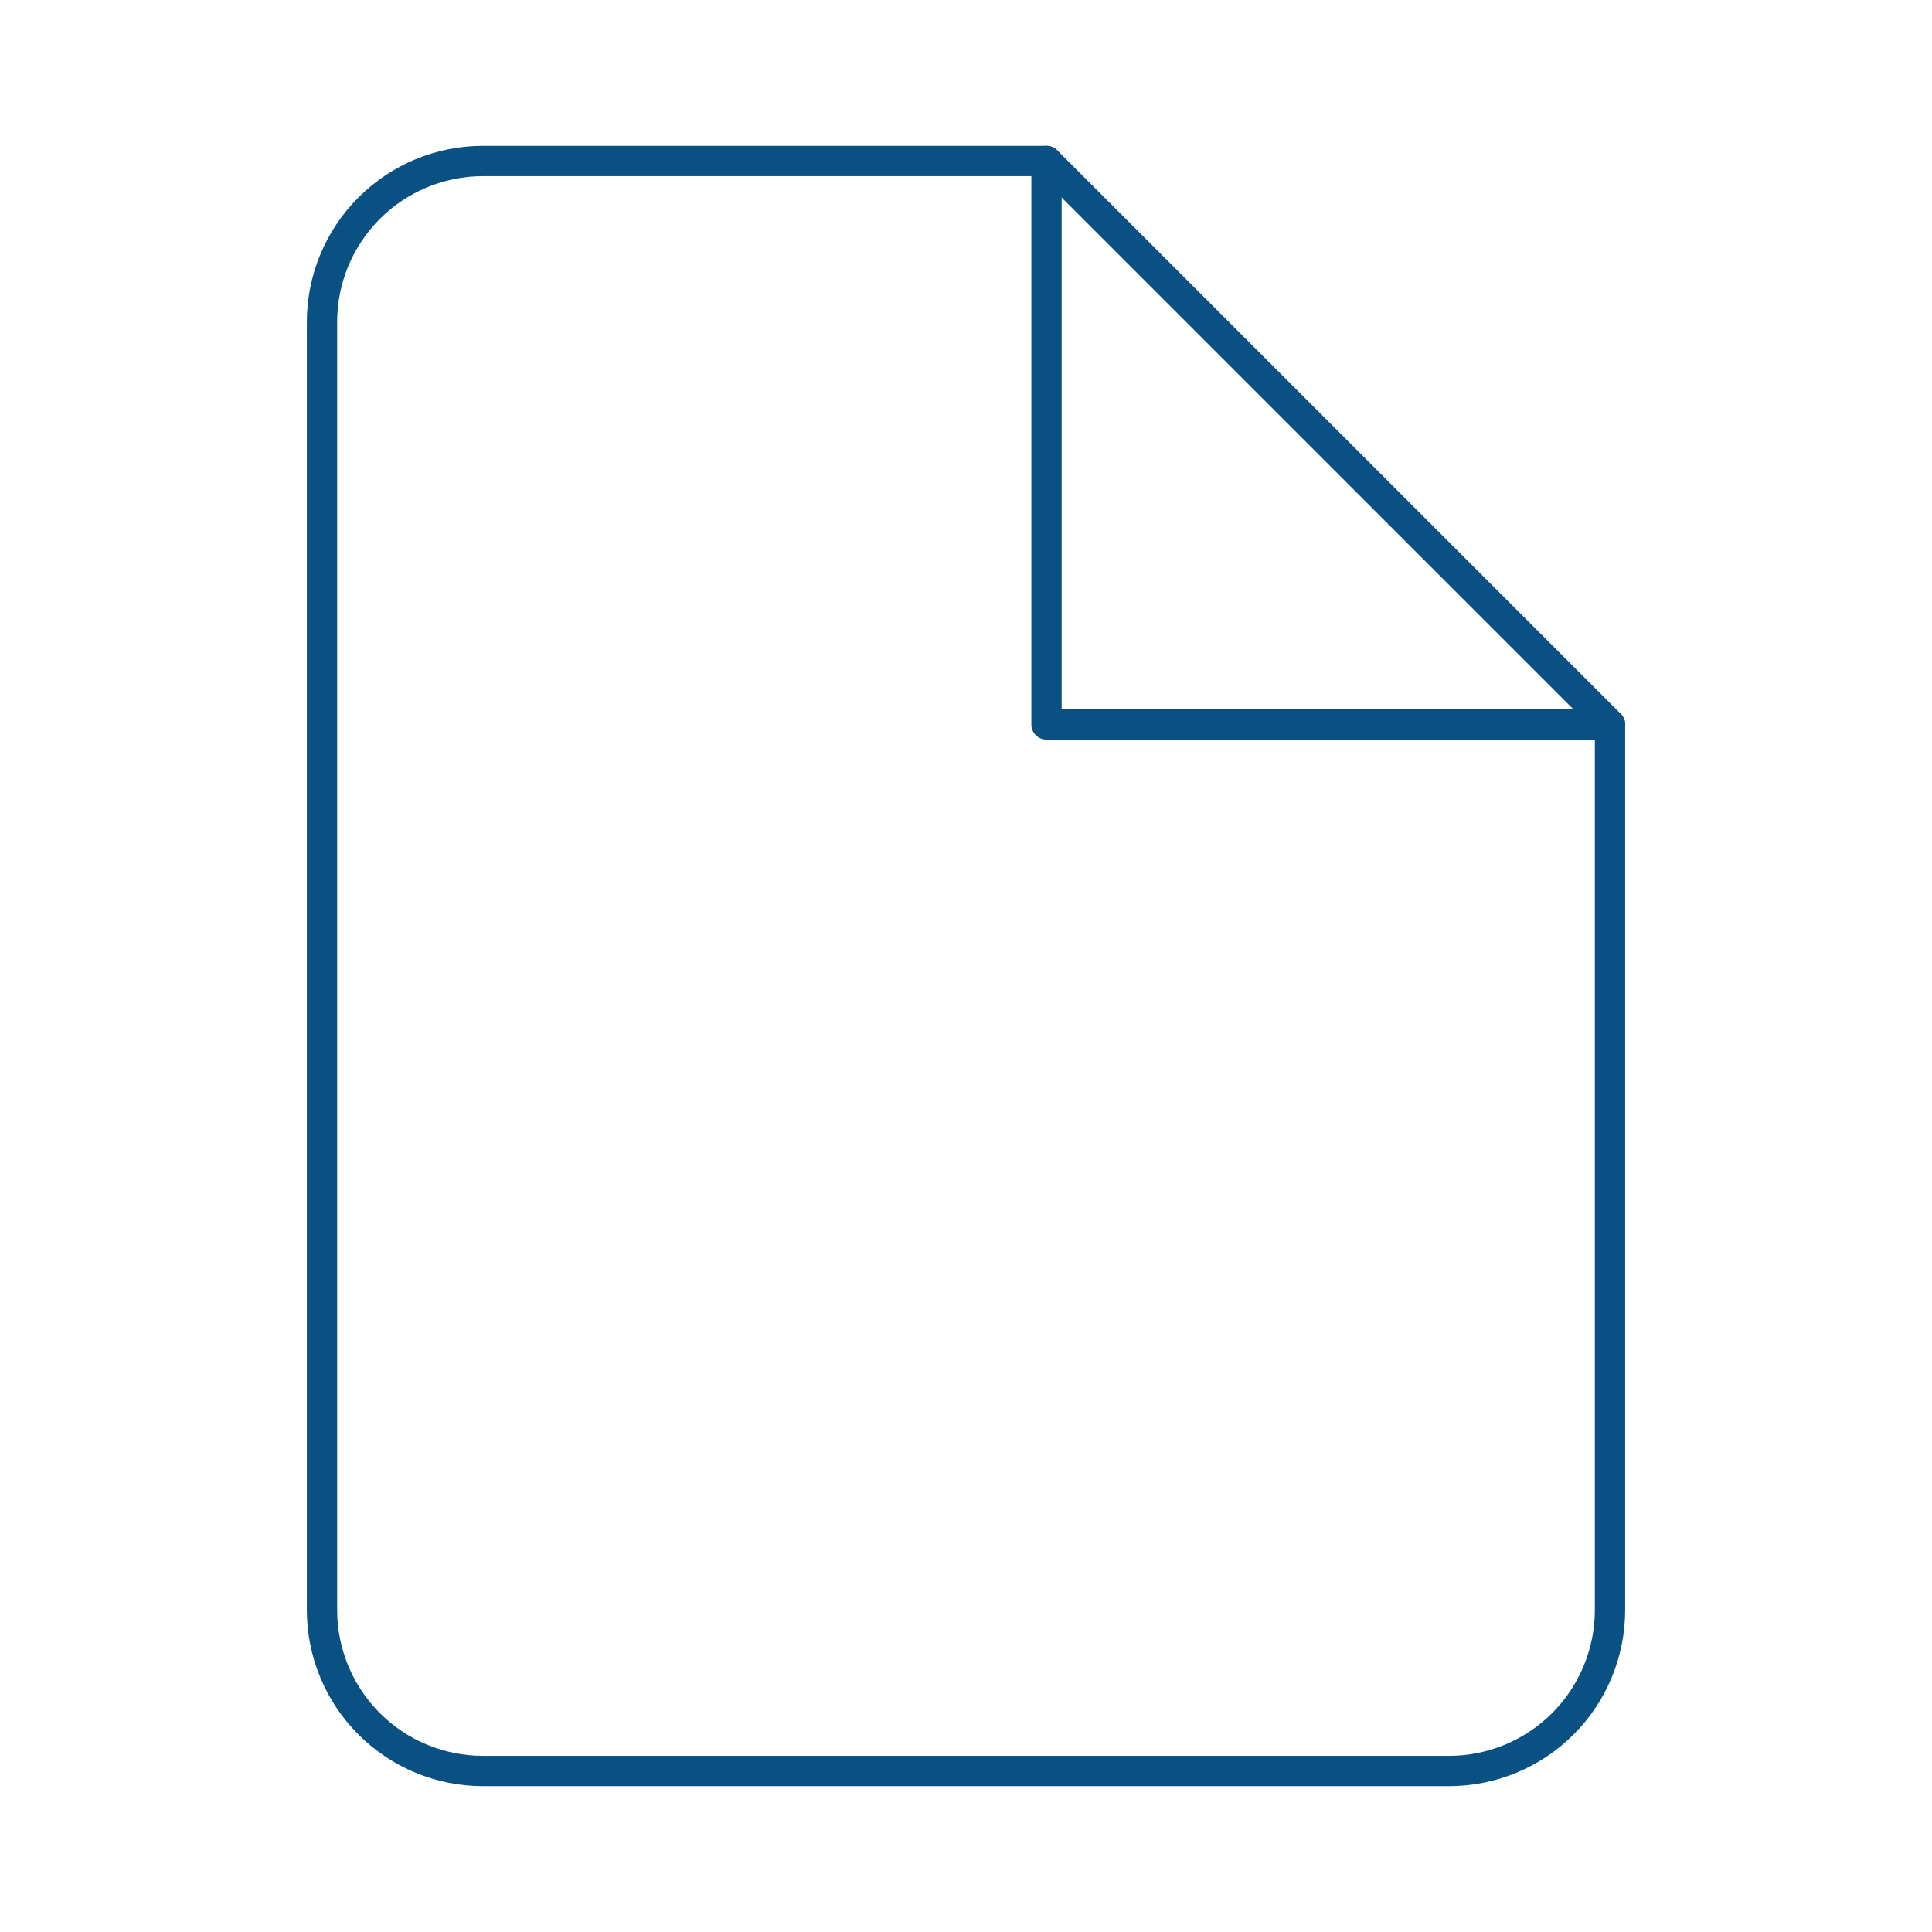
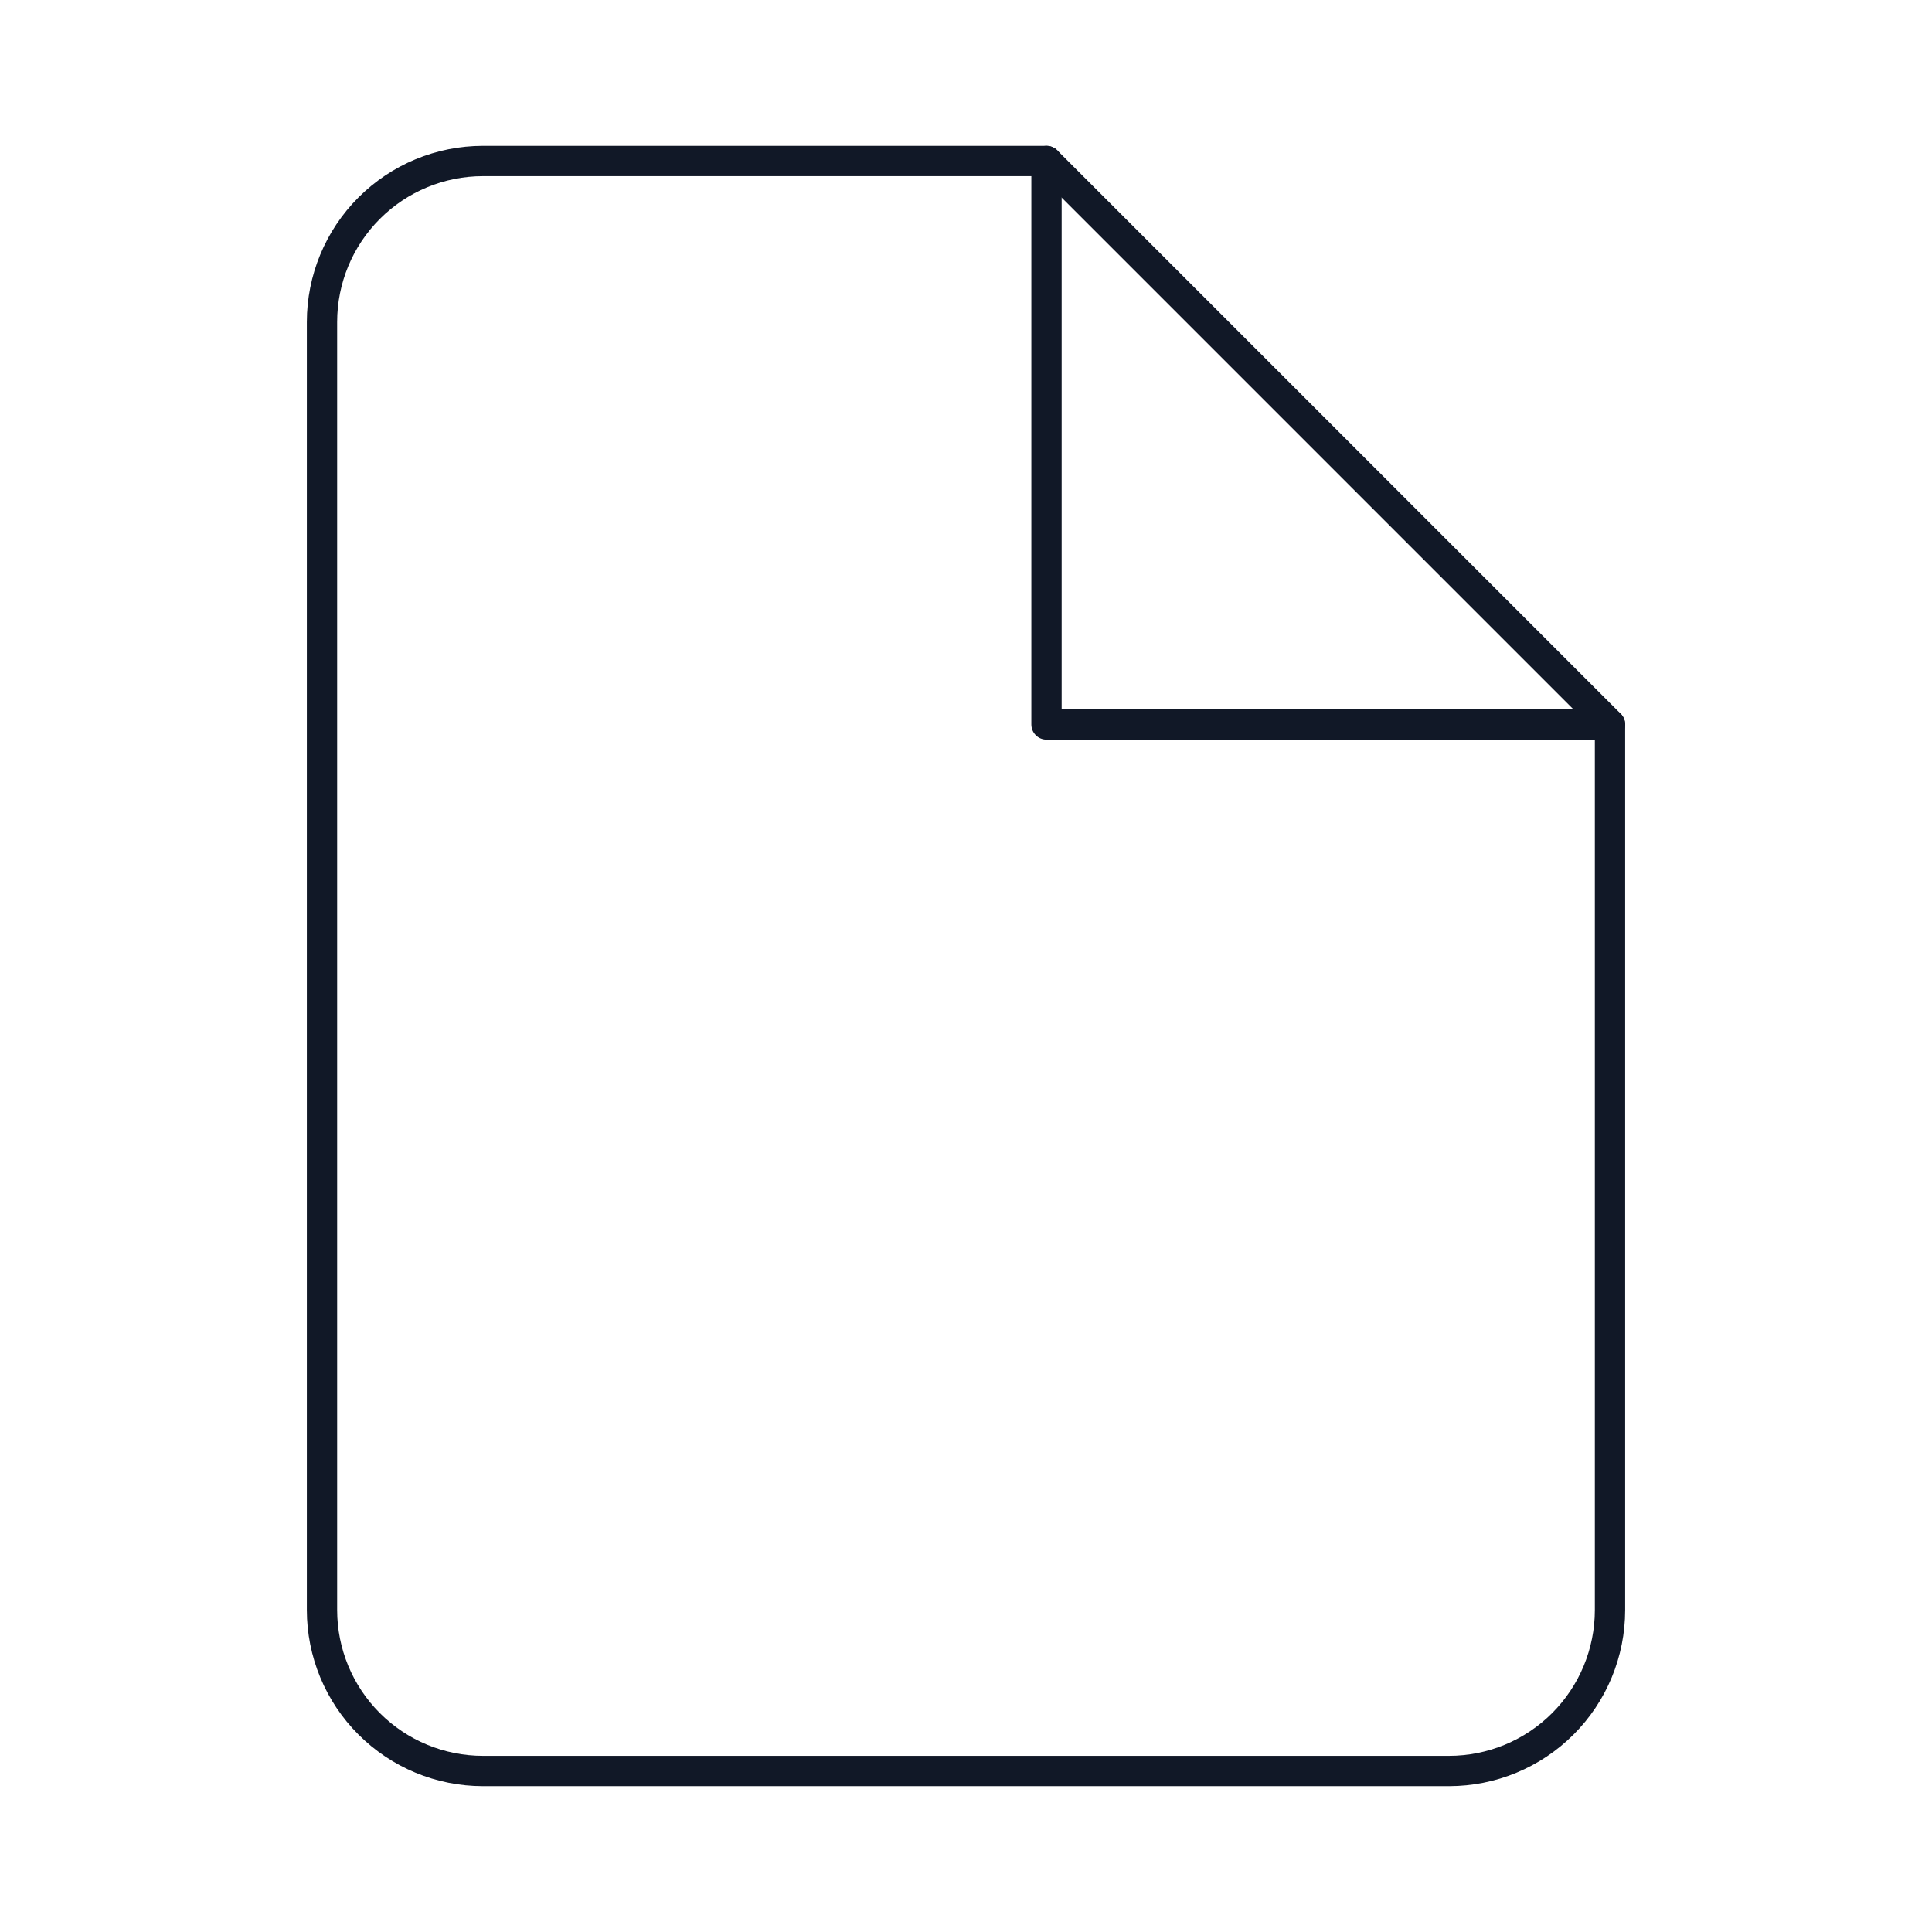
<svg xmlns="http://www.w3.org/2000/svg" width="51" height="51" viewBox="0 0 51 51" fill="none">
-   <path d="M12.75 4.25H27.625L42.5 19.125V42.5C42.5 43.627 42.052 44.708 41.255 45.505C40.458 46.302 39.377 46.75 38.25 46.75H12.75C11.623 46.75 10.542 46.302 9.745 45.505C8.948 44.708 8.5 43.627 8.5 42.5V8.5C8.5 7.373 8.948 6.292 9.745 5.495C10.542 4.698 11.623 4.25 12.75 4.25Z" stroke="#095183" stroke-width="0.8" stroke-linecap="round" stroke-linejoin="round" />
-   <path d="M27.625 4.25V19.125H42.5" stroke="#095183" stroke-width="0.8" stroke-linecap="round" stroke-linejoin="round" />
+   <path d="M12.75 4.25H27.625L42.5 19.125V42.5C42.5 43.627 42.052 44.708 41.255 45.505C40.458 46.302 39.377 46.75 38.25 46.75H12.75C11.623 46.75 10.542 46.302 9.745 45.505C8.948 44.708 8.5 43.627 8.5 42.5V8.5C8.5 7.373 8.948 6.292 9.745 5.495C10.542 4.698 11.623 4.25 12.75 4.25Z" stroke="#111827" stroke-width="0.8" stroke-linecap="round" stroke-linejoin="round" />
+   <path d="M27.625 4.25V19.125H42.5" stroke="#111827" stroke-width="0.8" stroke-linecap="round" stroke-linejoin="round" />
</svg>
